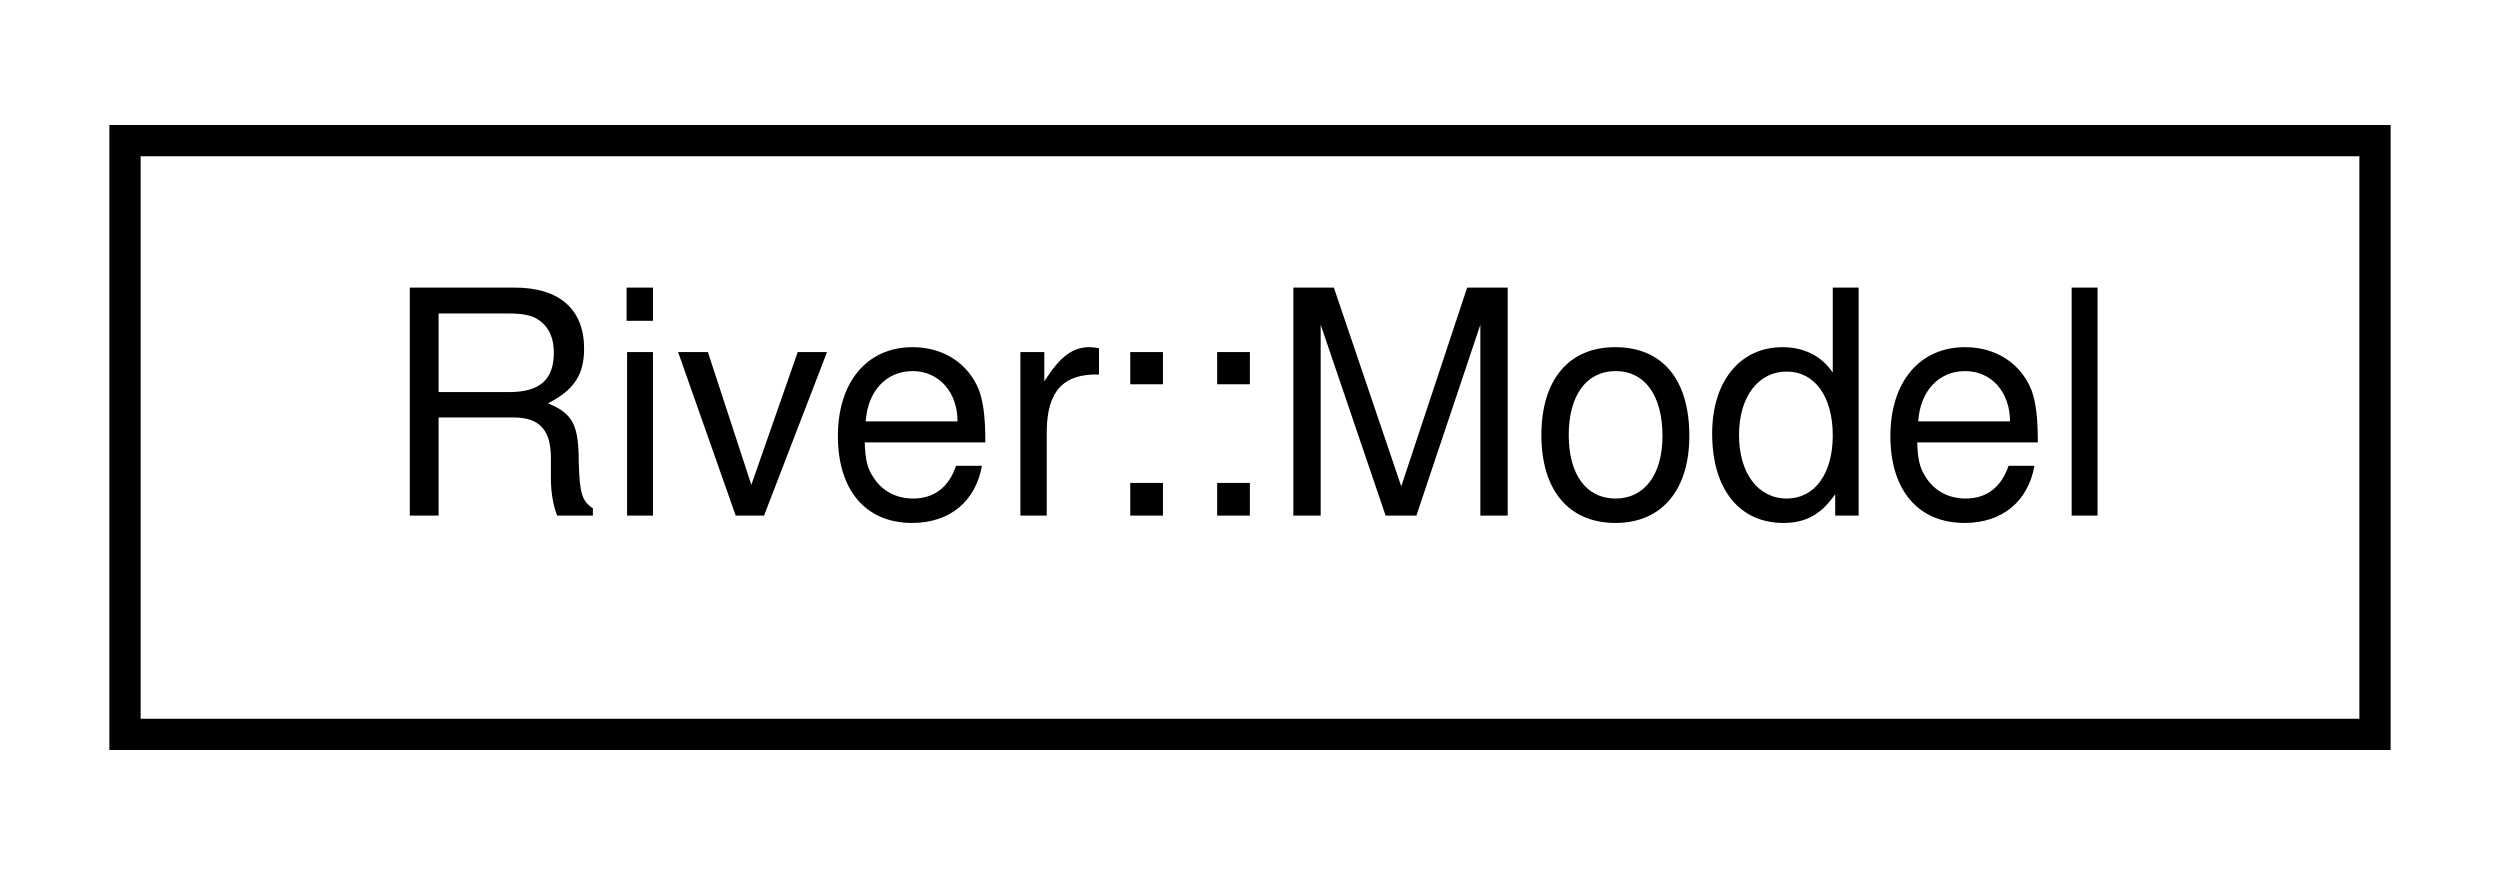
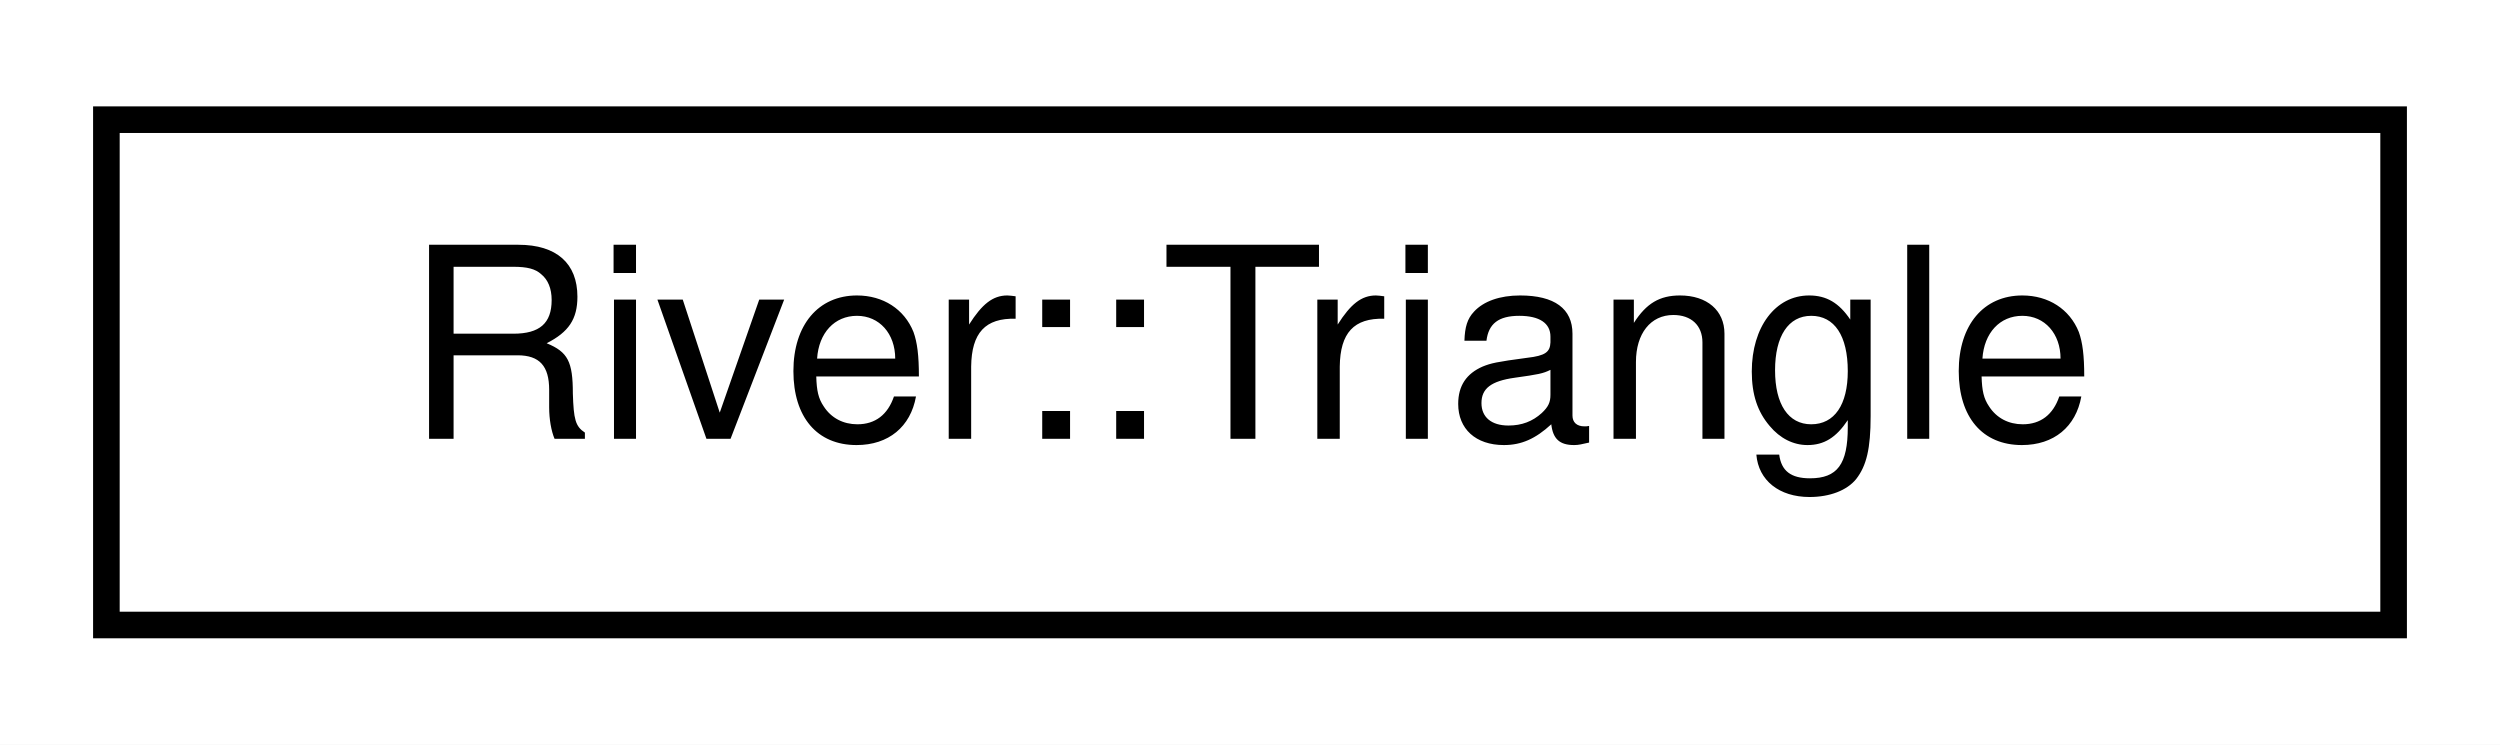
- <svg xmlns="http://www.w3.org/2000/svg" xmlns:xlink="http://www.w3.org/1999/xlink" width="80pt" height="28pt" viewBox="0.00 0.00 80.00 28.00">
+ <svg xmlns="http://www.w3.org/2000/svg" xmlns:xlink="http://www.w3.org/1999/xlink" width="94pt" height="28pt" viewBox="0.00 0.00 94.00 28.00">
  <g id="graph0" class="graph" transform="scale(1 1) rotate(0) translate(4 24)">
-     <polygon fill="#ffffff" stroke="transparent" points="-4,4 -4,-24 76,-24 76,4 -4,4" />
+     <polygon fill="#ffffff" stroke="transparent" points="-4,4 -4,-24 90,-24 90,4 -4,4" />
    <g id="node1" class="node">
      <g id="a_node1">
-         <a xlink:href="classRiver_1_1Model.html" target="_top" xlink:title="Physical model. ">
-           <polygon fill="#ffffff" stroke="#000000" points="0,-.5 0,-19.5 72,-19.5 72,-.5 0,-.5" />
-           <text text-anchor="middle" x="36" y="-7.5" font-family="Helvetica,sans-Serif" font-size="10.00" fill="#000000">River::Model</text>
+         <a xlink:href="classRiver_1_1Triangle.html" target="_top" xlink:title="Traingle mesh geneartion tool wrapper. ">
+           <polygon fill="#ffffff" stroke="#000000" points="0,-.5 0,-19.5 86,-19.5 86,-.5 0,-.5" />
+           <text text-anchor="middle" x="43" y="-7.5" font-family="Helvetica,sans-Serif" font-size="10.00" fill="#000000">River::Triangle</text>
        </a>
      </g>
    </g>
  </g>
</svg>
